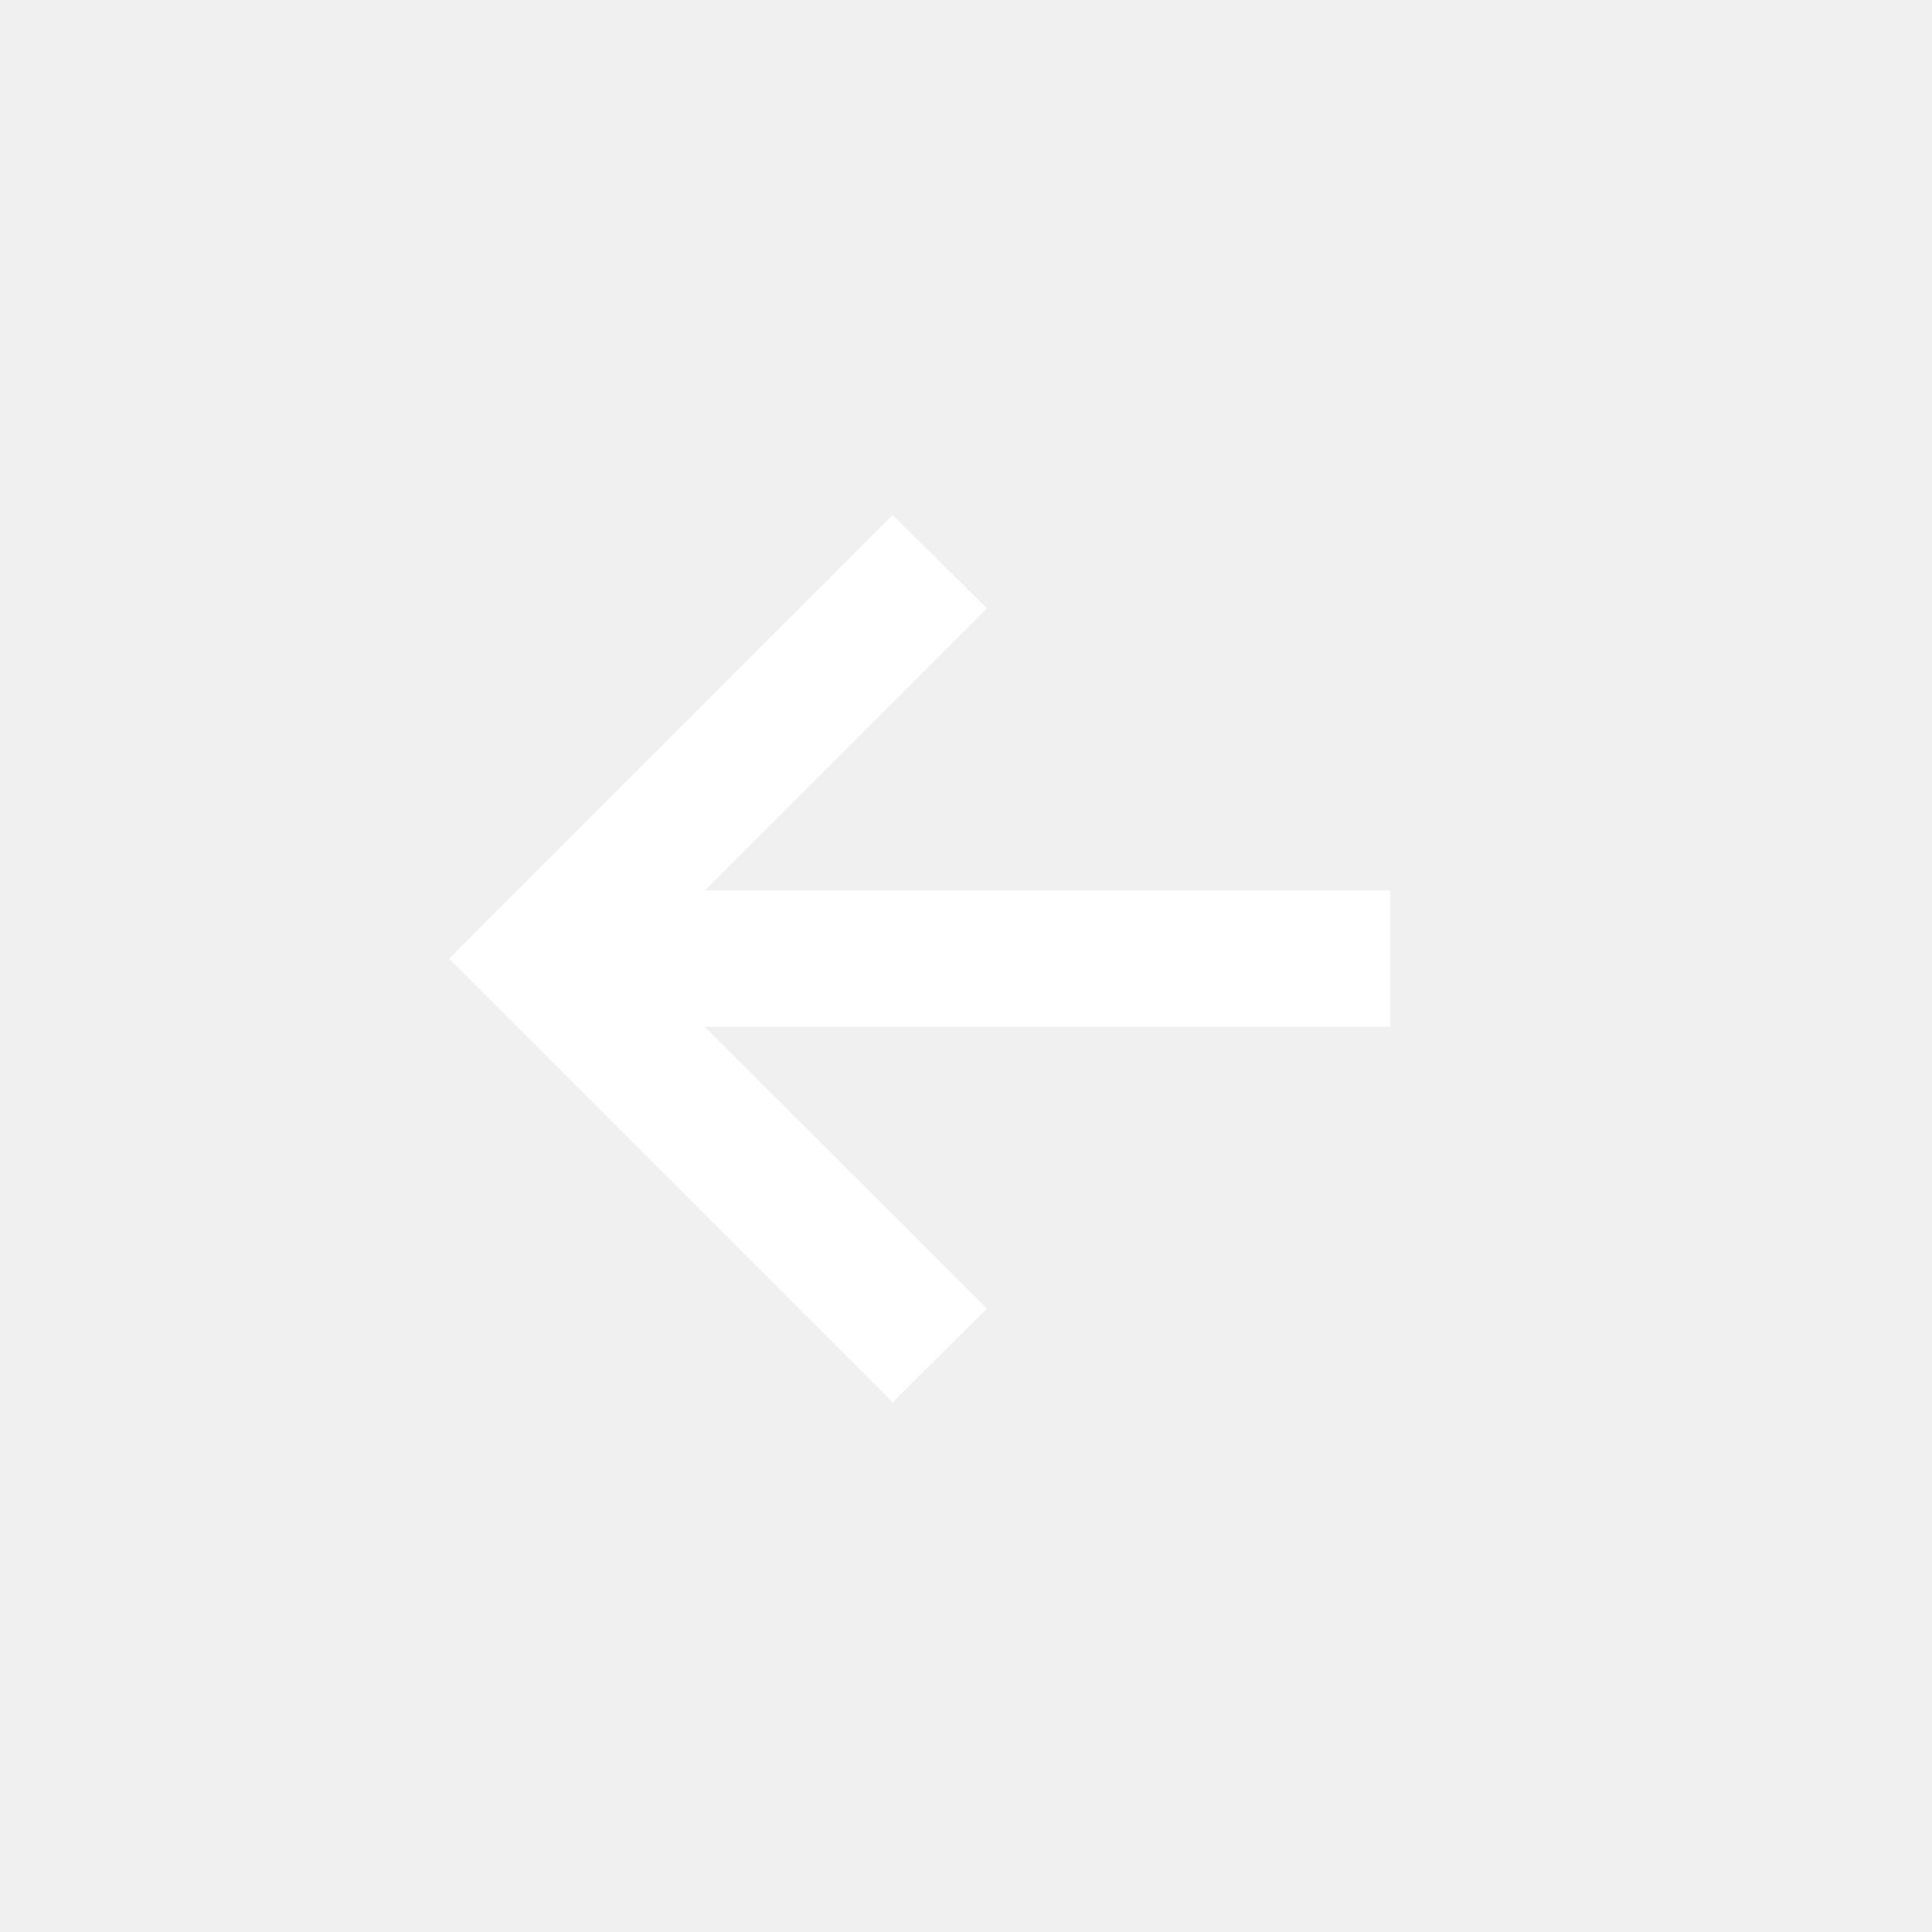
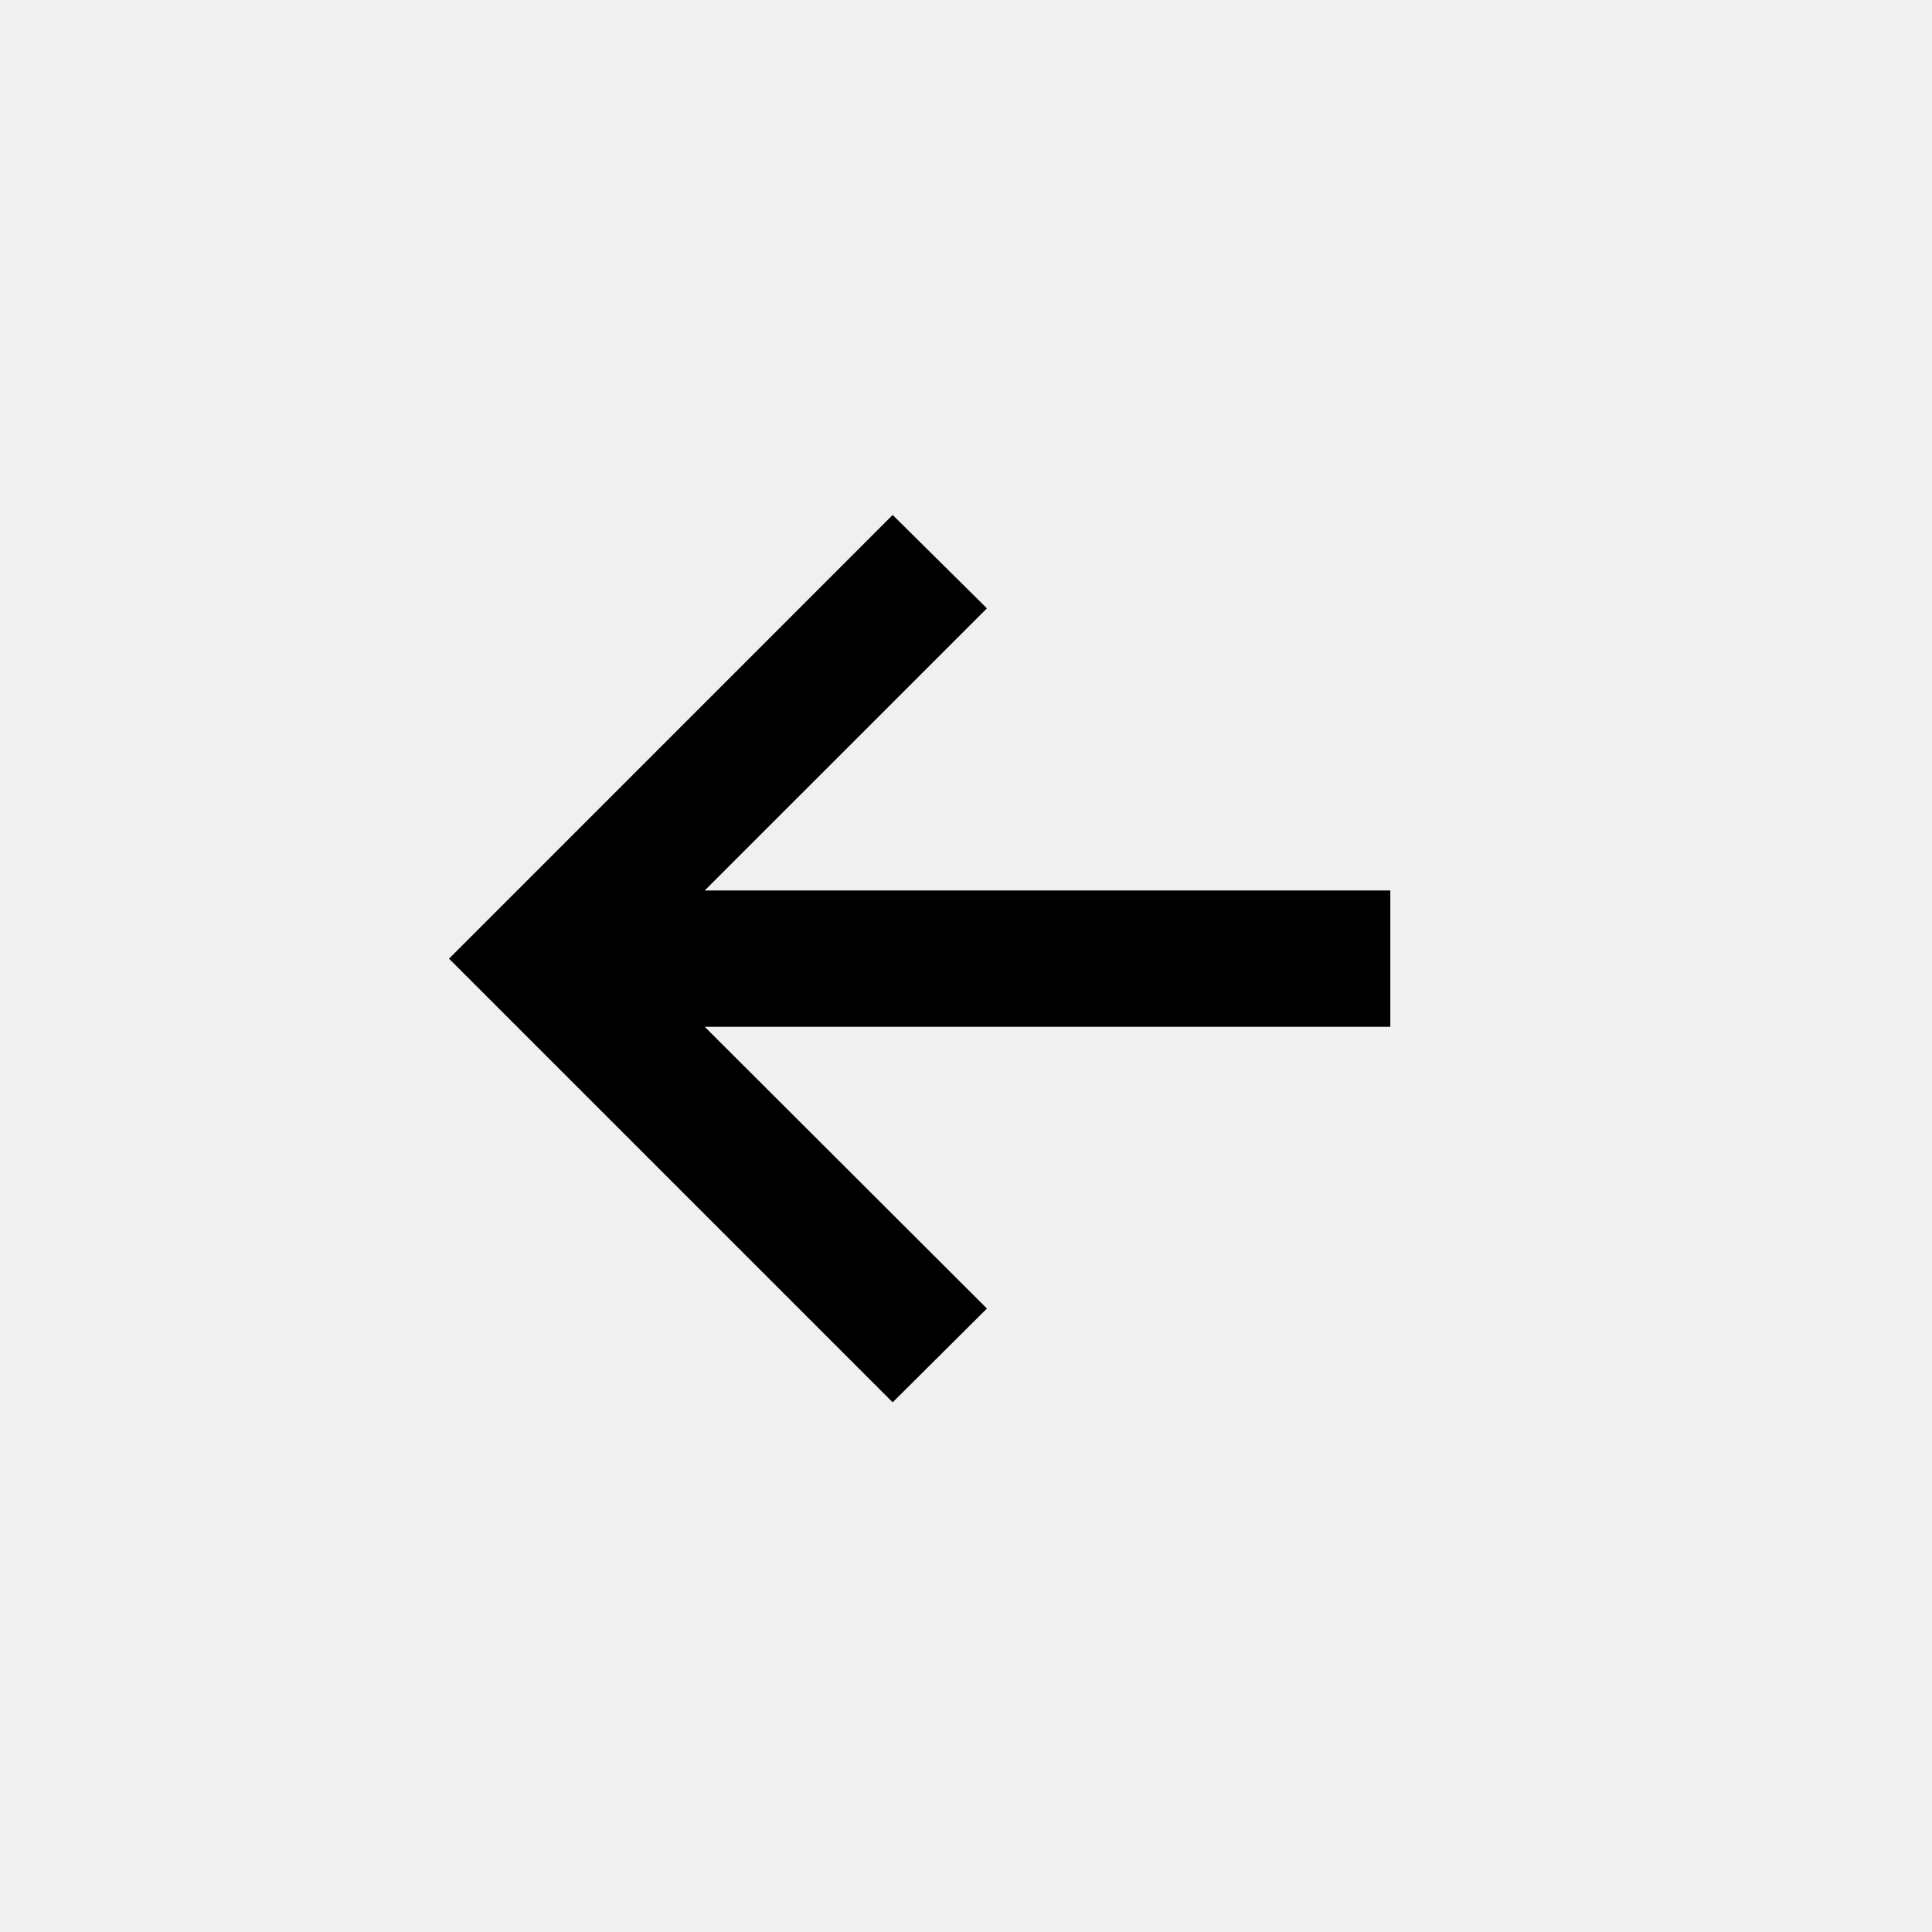
<svg xmlns="http://www.w3.org/2000/svg" viewBox="0 0 24 24" fill="none">
-   <path d="M11.089 17.42L5.578 11.909L11.089 6.397L12.26 7.557L8.754 11.062H17.271V12.755H8.754L12.26 16.255L11.089 17.42Z" fill="white" />
+   <path d="M11.089 17.42L5.578 11.909L11.089 6.397L12.26 7.557L8.754 11.062H17.271V12.755H8.754L12.26 16.255L11.089 17.42Z" fill="currentColor" />
</svg>
